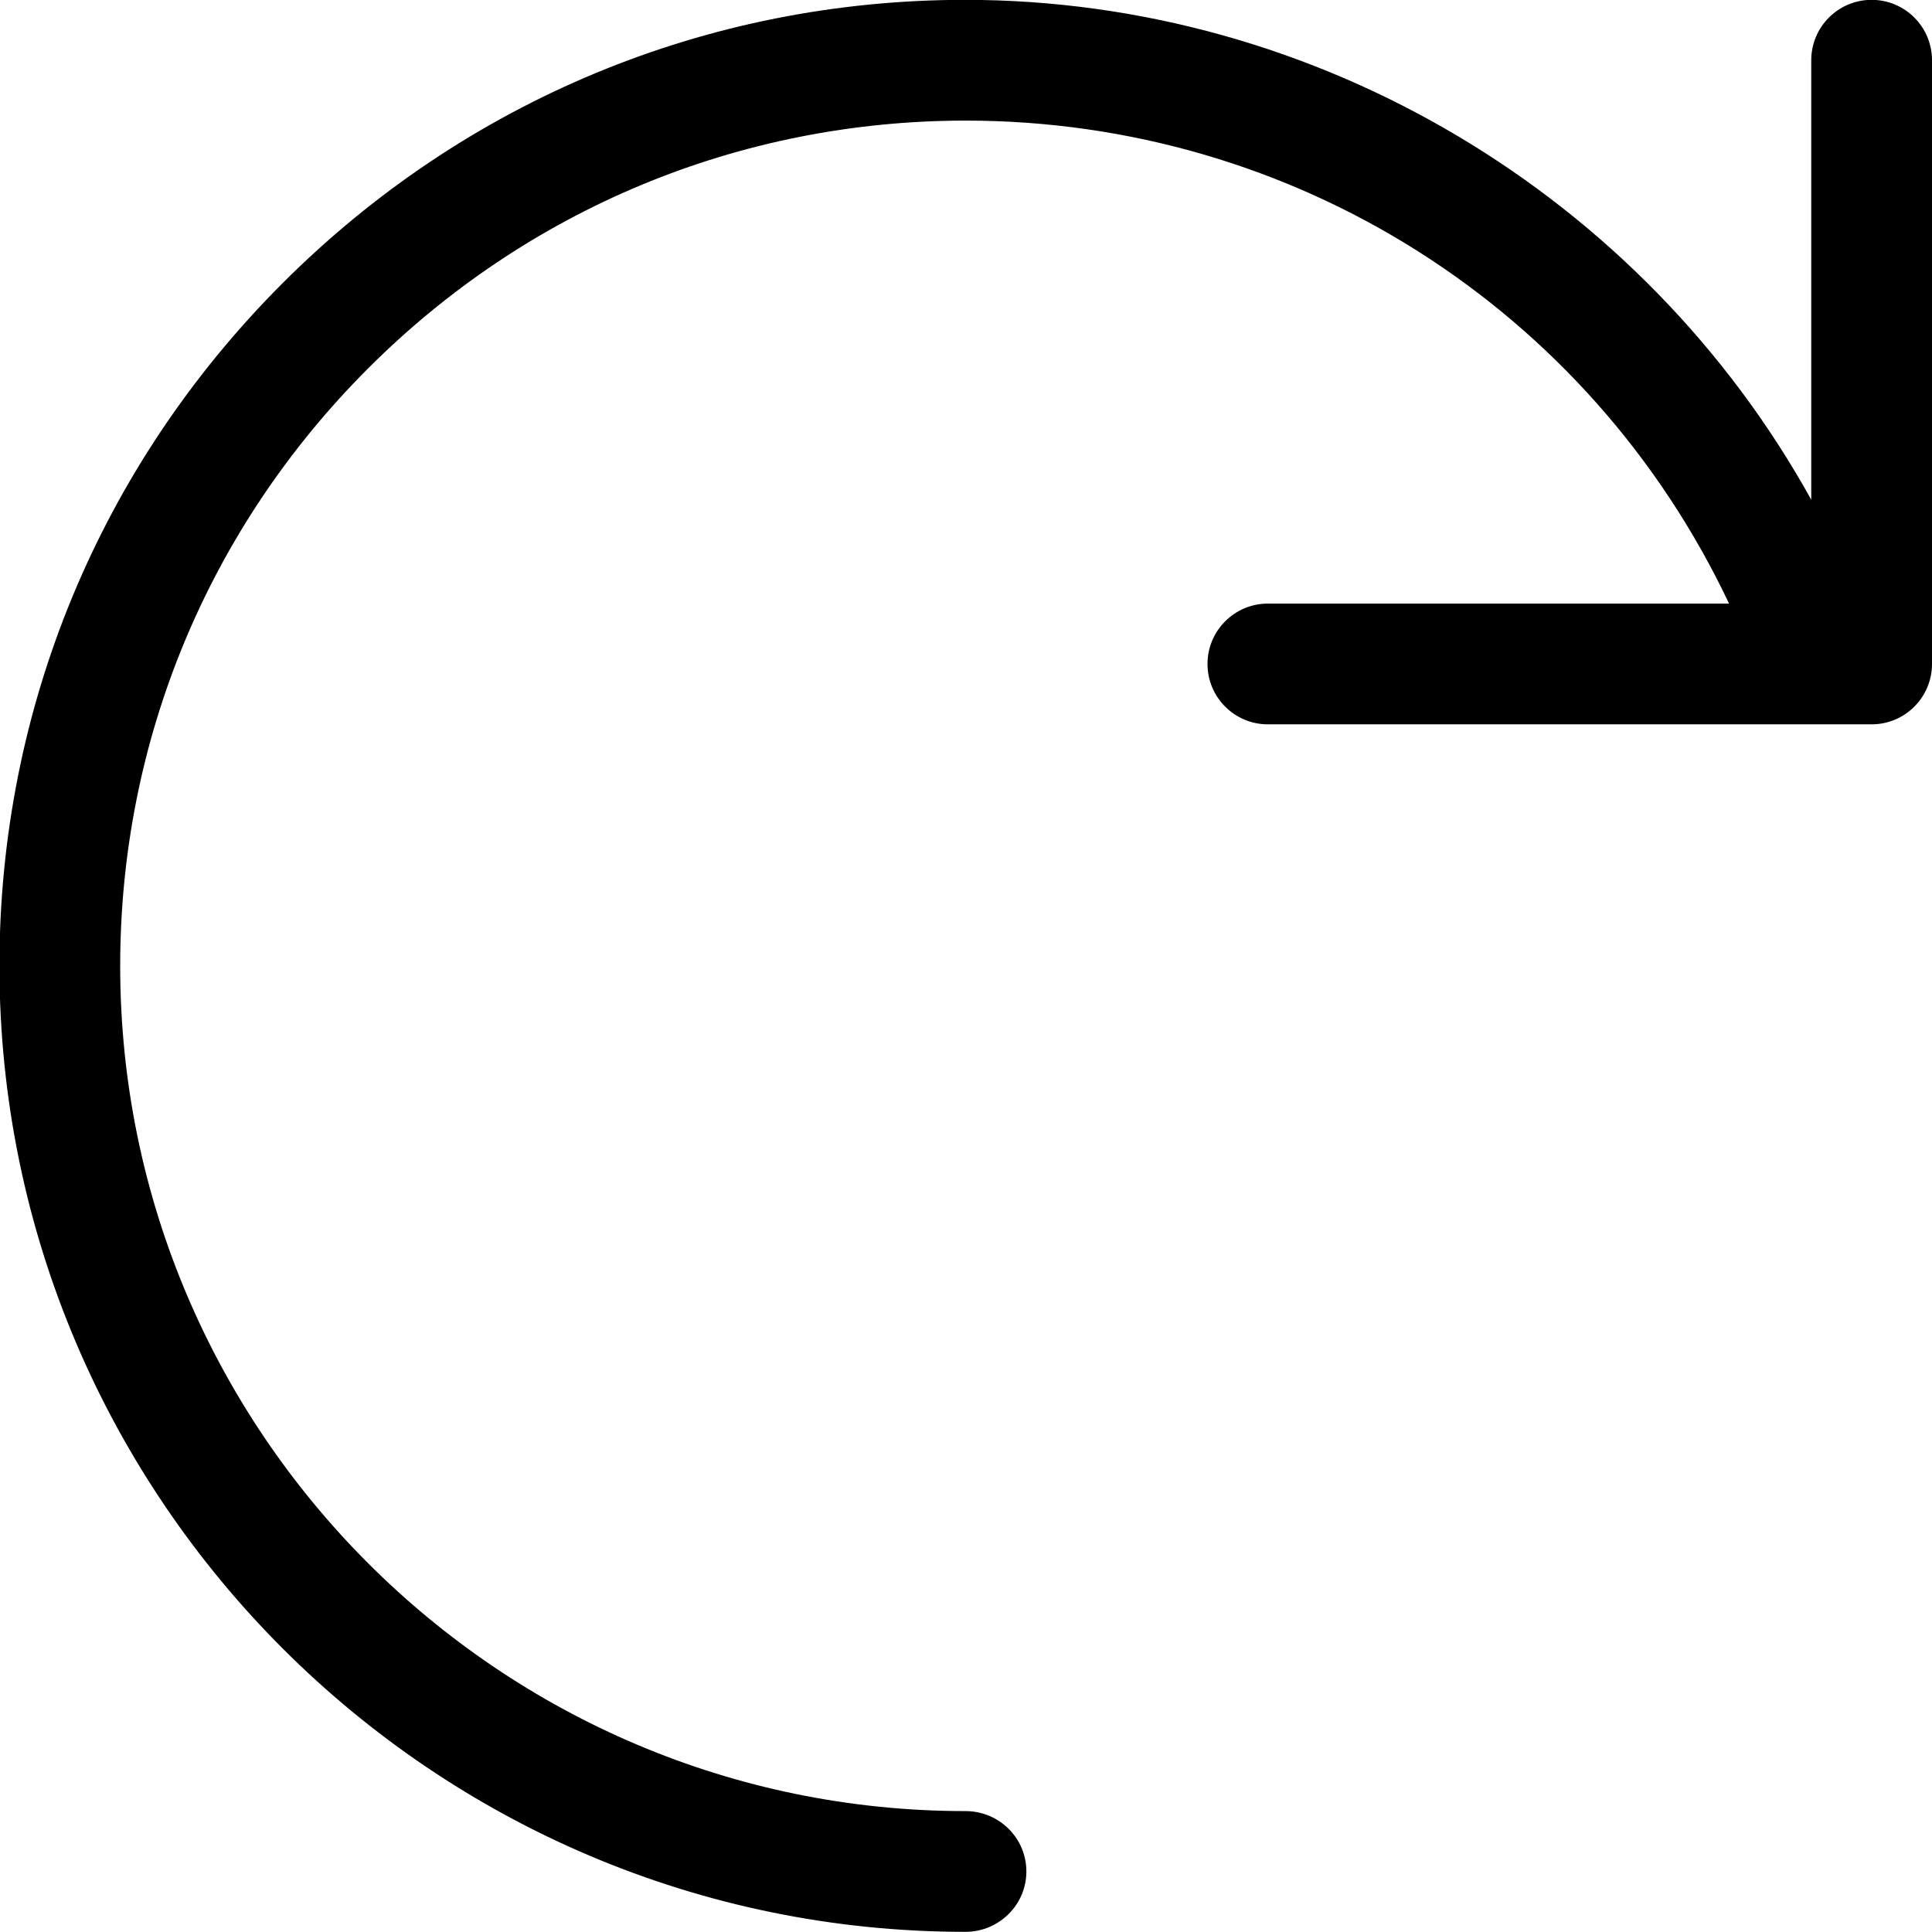
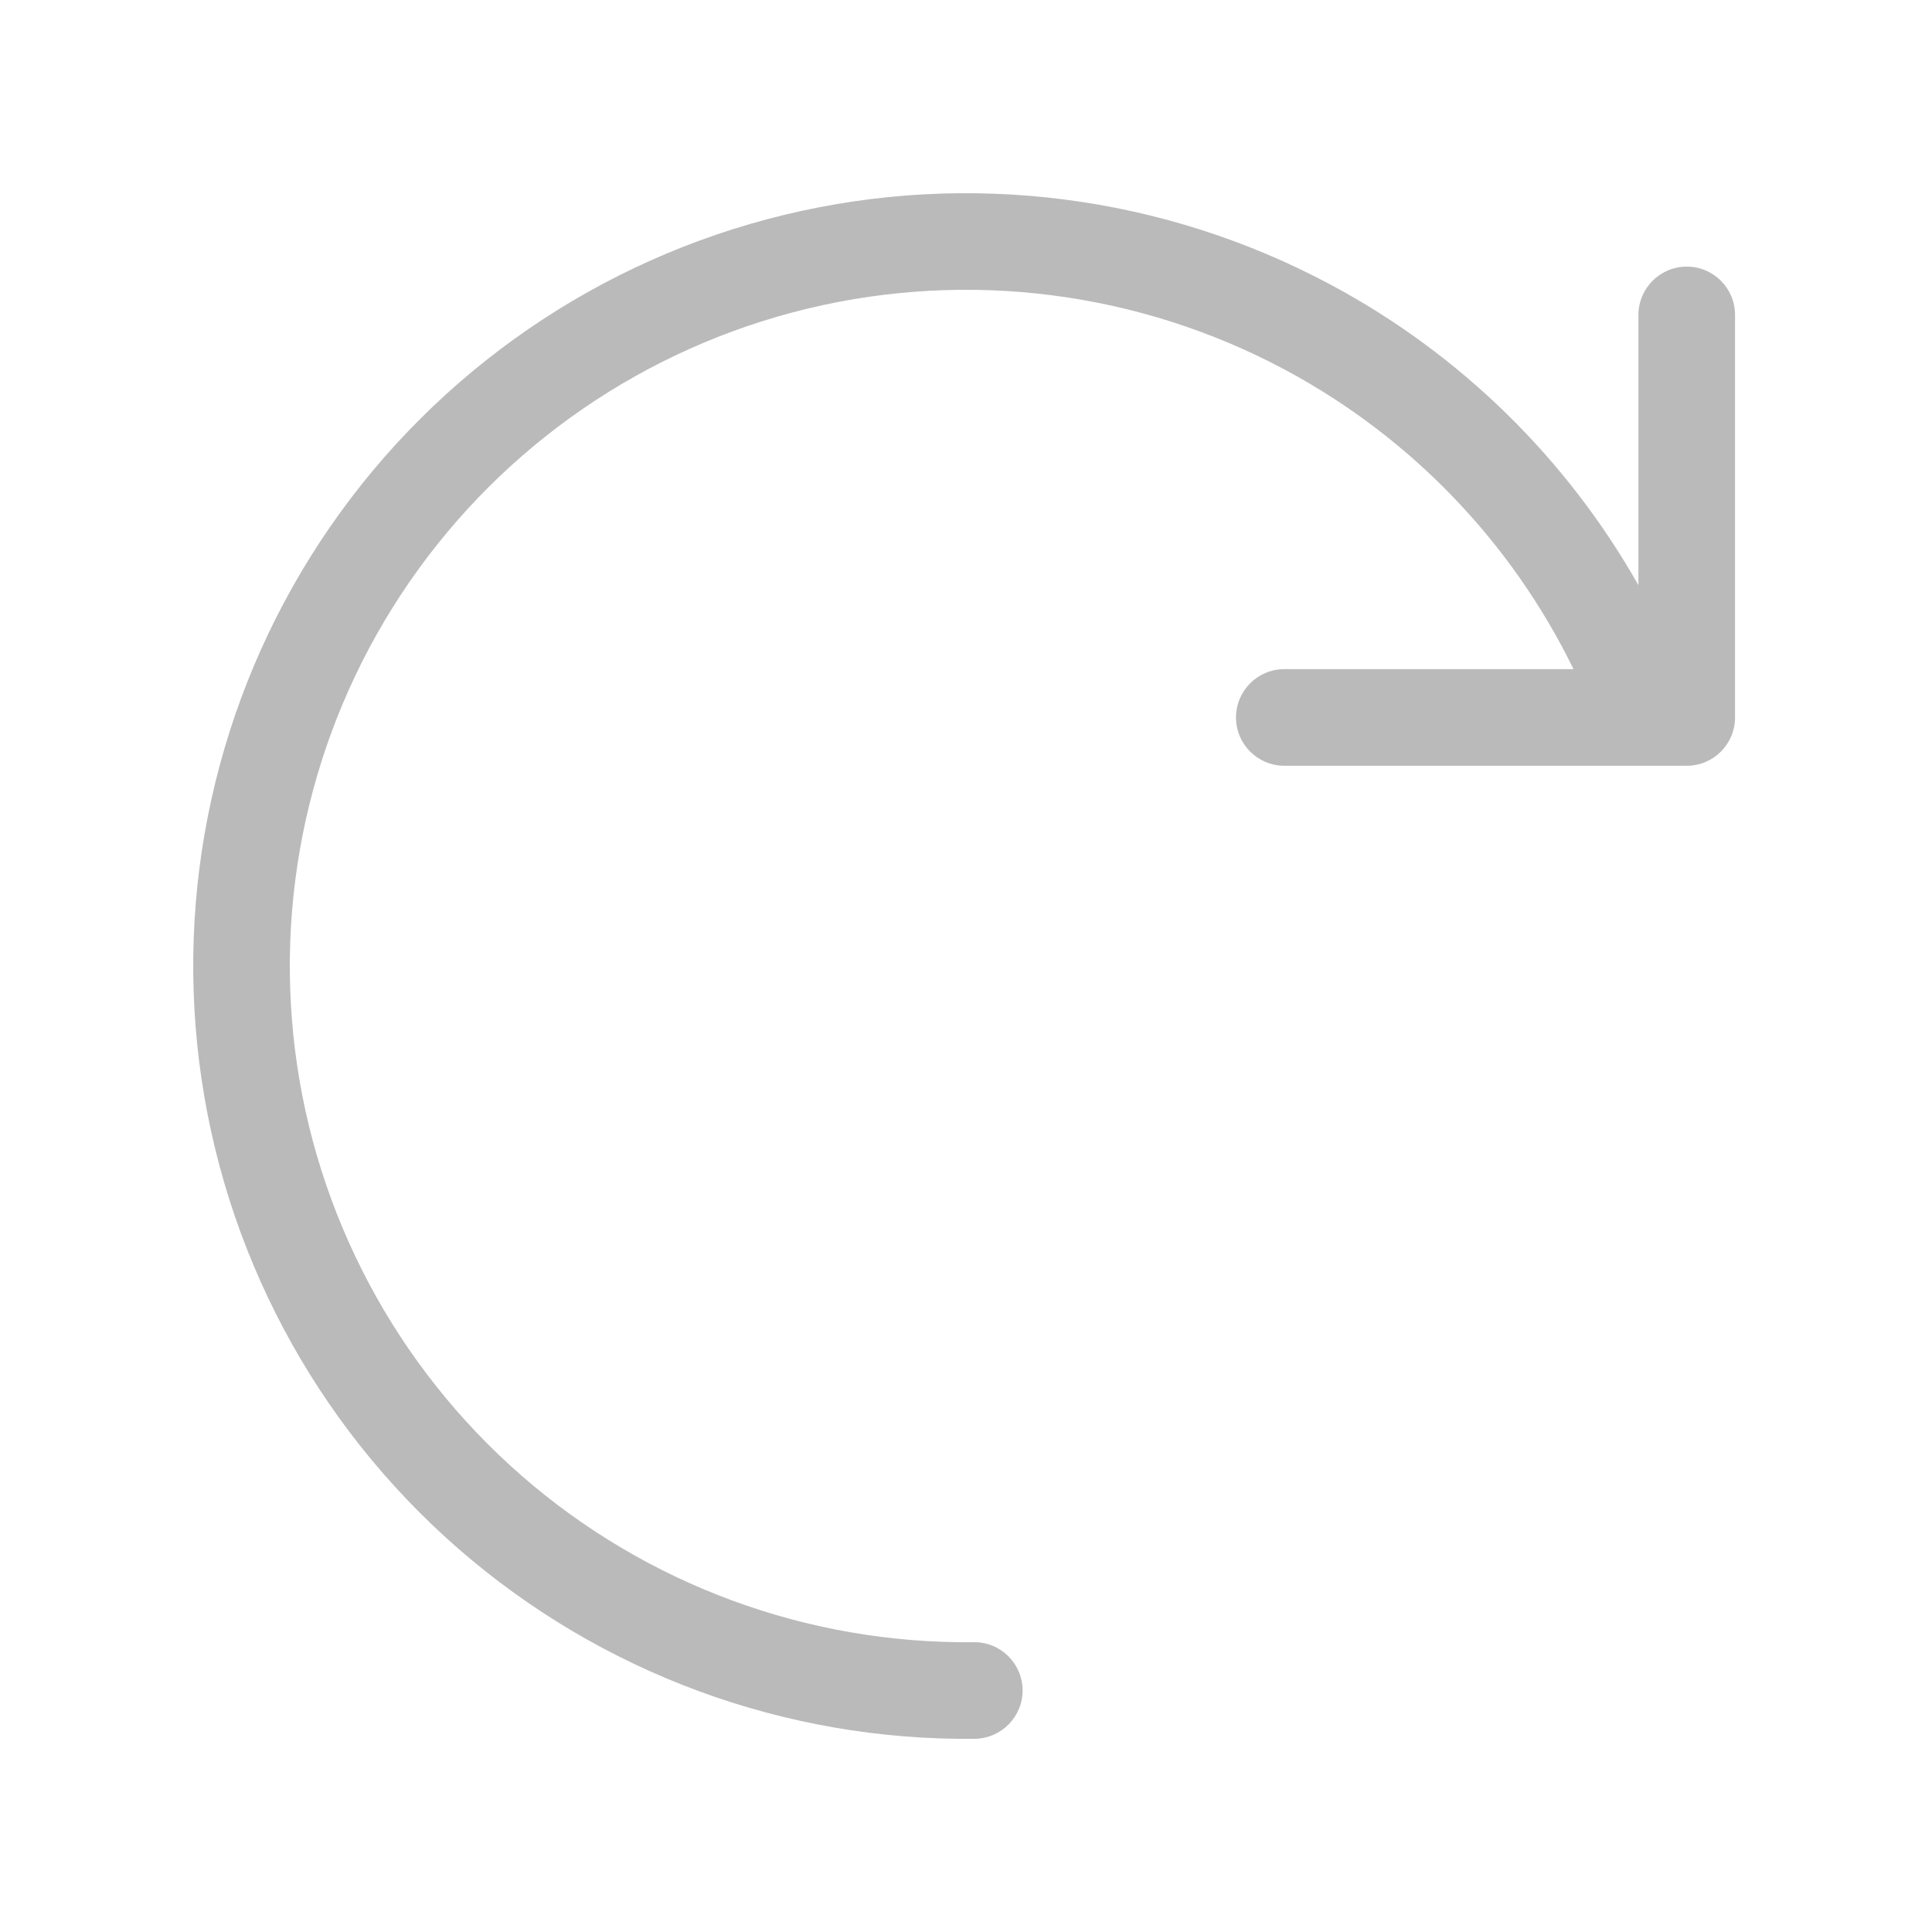
- <svg xmlns="http://www.w3.org/2000/svg" version="1.1" id="Layer_1" x="0px" y="0px" viewBox="0 0 24 24" style="enable-background:new 0 0 24 24;" xml:space="preserve">
-   <g>
-     <path d="M11.993,23.998c-6.613,0-11.996-5.38-12-11.993c-0.002-3.2,1.246-6.213,3.514-8.484C5.775,1.251,8.786,0,11.986-0.002   c4.389,0,8.426,2.438,10.514,6.21v-5.46c0-0.414,0.336-0.75,0.75-0.75S24,0.334,24,0.748v7.5c0,0.414-0.336,0.75-0.75,0.75h-7.5   c-0.414,0-0.75-0.336-0.75-0.75s0.336-0.75,0.75-0.75h5.729c-1.734-3.663-5.397-6-9.486-6C9.187,1.5,6.552,2.595,4.568,4.581   c-1.984,1.987-3.076,4.623-3.075,7.423c0.003,5.786,4.714,10.494,10.5,10.494c0.42,0,0.757,0.336,0.757,0.75   C12.75,23.661,12.411,23.998,11.993,23.998C11.993,23.998,11.993,23.998,11.993,23.998z" />
-   </g>
+ <svg xmlns="http://www.w3.org/2000/svg" width="20" height="20" viewBox="0 0 20 20" fill="none">
+   <path fill-rule="evenodd" clip-rule="evenodd" d="M5.397 15.274C6.693 16.405 8.36 17.019 10.08 17C10.356 16.996 10.582 17.218 10.586 17.494C10.589 17.77 10.367 17.996 10.091 18C8.126 18.022 6.221 17.32 4.74 16.028C3.259 14.735 2.306 12.943 2.062 10.992C1.818 9.042 2.301 7.07 3.418 5.453C4.535 3.836 6.209 2.686 8.12 2.224C10.03 1.762 12.044 2.02 13.777 2.948C15.119 3.666 16.22 4.749 16.961 6.058L16.961 3.26C16.961 2.984 17.185 2.76 17.461 2.76C17.738 2.76 17.961 2.984 17.961 3.26L17.961 7.427C17.961 7.703 17.738 7.927 17.461 7.927L17.056 7.927C17.049 7.927 17.041 7.927 17.033 7.927L13.295 7.927C13.019 7.927 12.795 7.703 12.795 7.427C12.795 7.151 13.019 6.927 13.295 6.927L16.289 6.927C15.647 5.612 14.605 4.526 13.305 3.829C11.788 3.017 10.026 2.792 8.355 3.196C6.683 3.6 5.218 4.606 4.241 6.021C3.263 7.436 2.841 9.162 3.054 10.868C3.267 12.575 4.102 14.143 5.397 15.274Z" fill="#BABABA" />
</svg>
